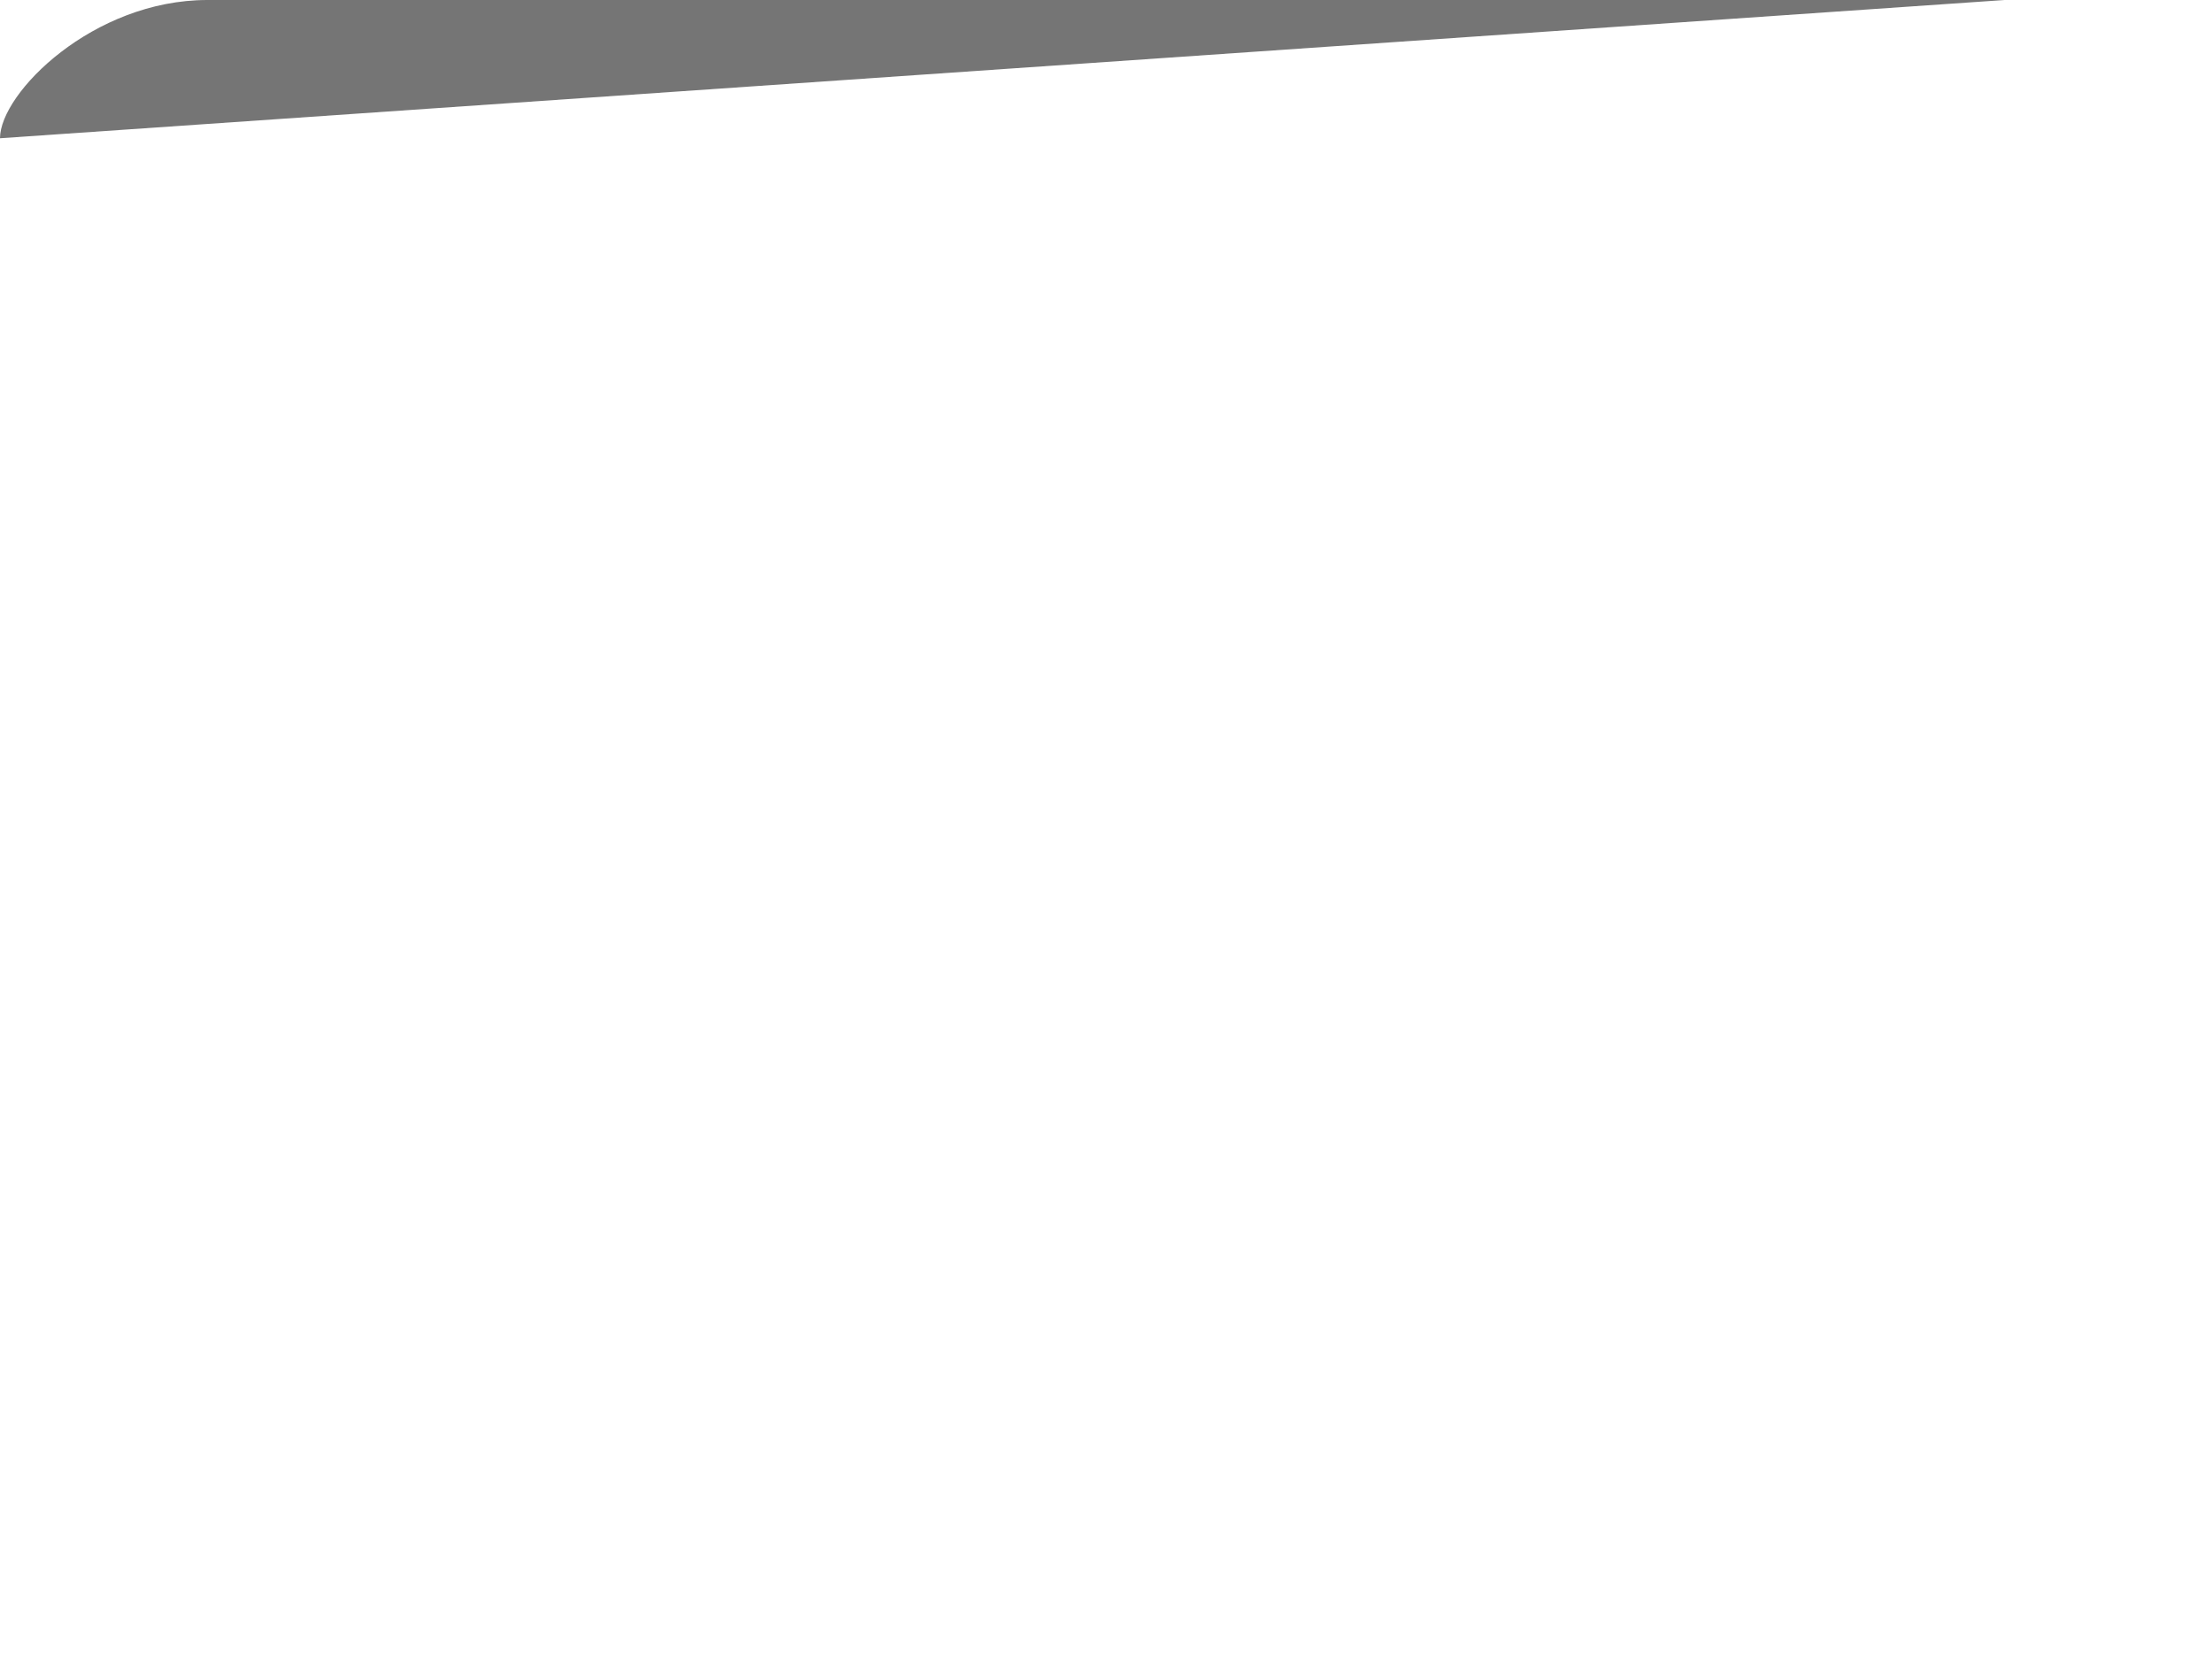
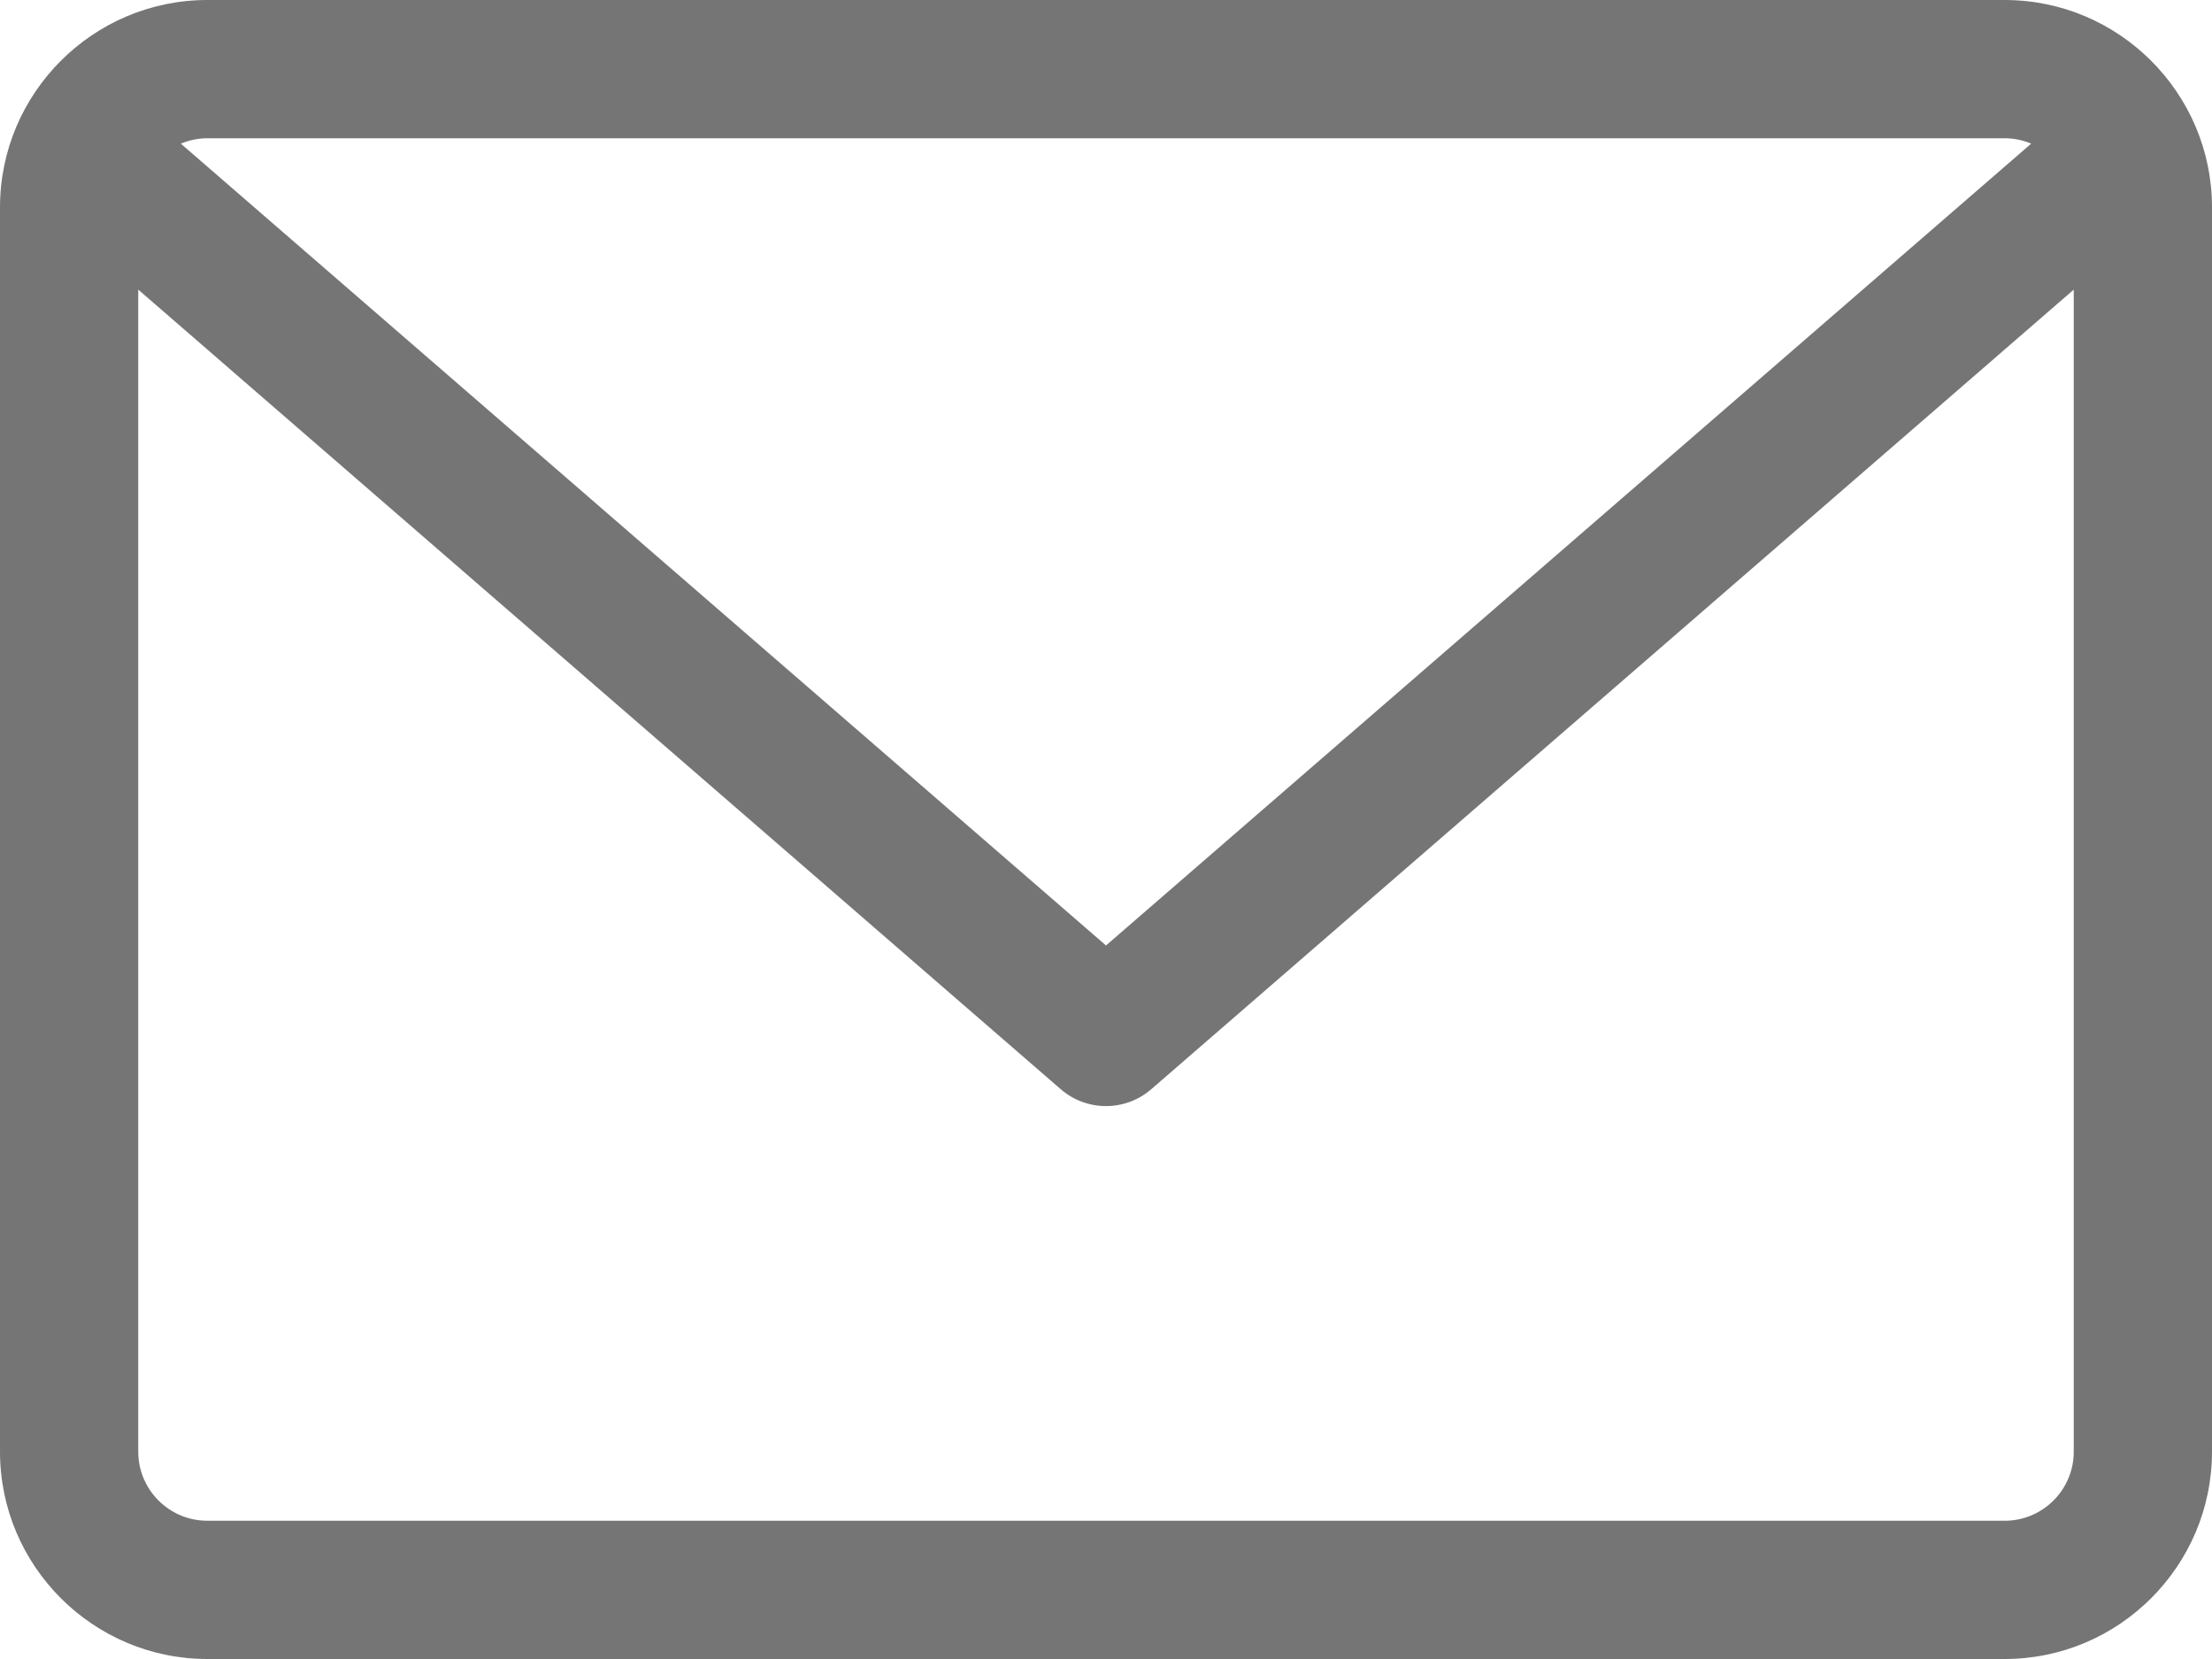
- <svg xmlns="http://www.w3.org/2000/svg" width="16" height="12" fill="none">
-   <path d="M14.5 0h-13C.673 0 0 .673 0 1. 5v9c0 .827.673 1.5 1.5 1.5h13c.827 0 1.5-.673 1.5-1.5v-9c0-.827-. 673-1.5-1.5-1.5Zm0 1c.068 0 .133.014.192.039L8 6.839l-6.692-5.8A.498.498 0 0 1 1.5  1h13Zm0 10h-13a.5.5 0 0 1-.5-.5V2.095l6.672 5.783a.5.5 0 0 0 .656 0L15 2.095V10.5a.5.5   0 0 1-.5.5Z" fill="#757575" />
+ <svg xmlns="http://www.w3.org/2000/svg" viewBox="0 0 16 12" fill="none">
+   <path d="M14.5 0h-13C.673 0 0 .673 0 1.5v9c0 .827.673 1.5 1.5 1.5h13c.827 0 1.5-.673 1.5-1.5v-9c0-.827-.673-1.5-1.5-1.5Zm0 1c.068 0 .133.014.192.039L8 6.839l-6.692-5.8A.498.498 0 0 1 1.5 1h13Zm0 10h-13a.5.5 0 0 1-.5-.5V2.095l6.672 5.783a.5.5 0 0 0 .656 0L15 2.095V10.5a.5.5 0 0 1-.5.5Z" fill="#757575" />
</svg>
